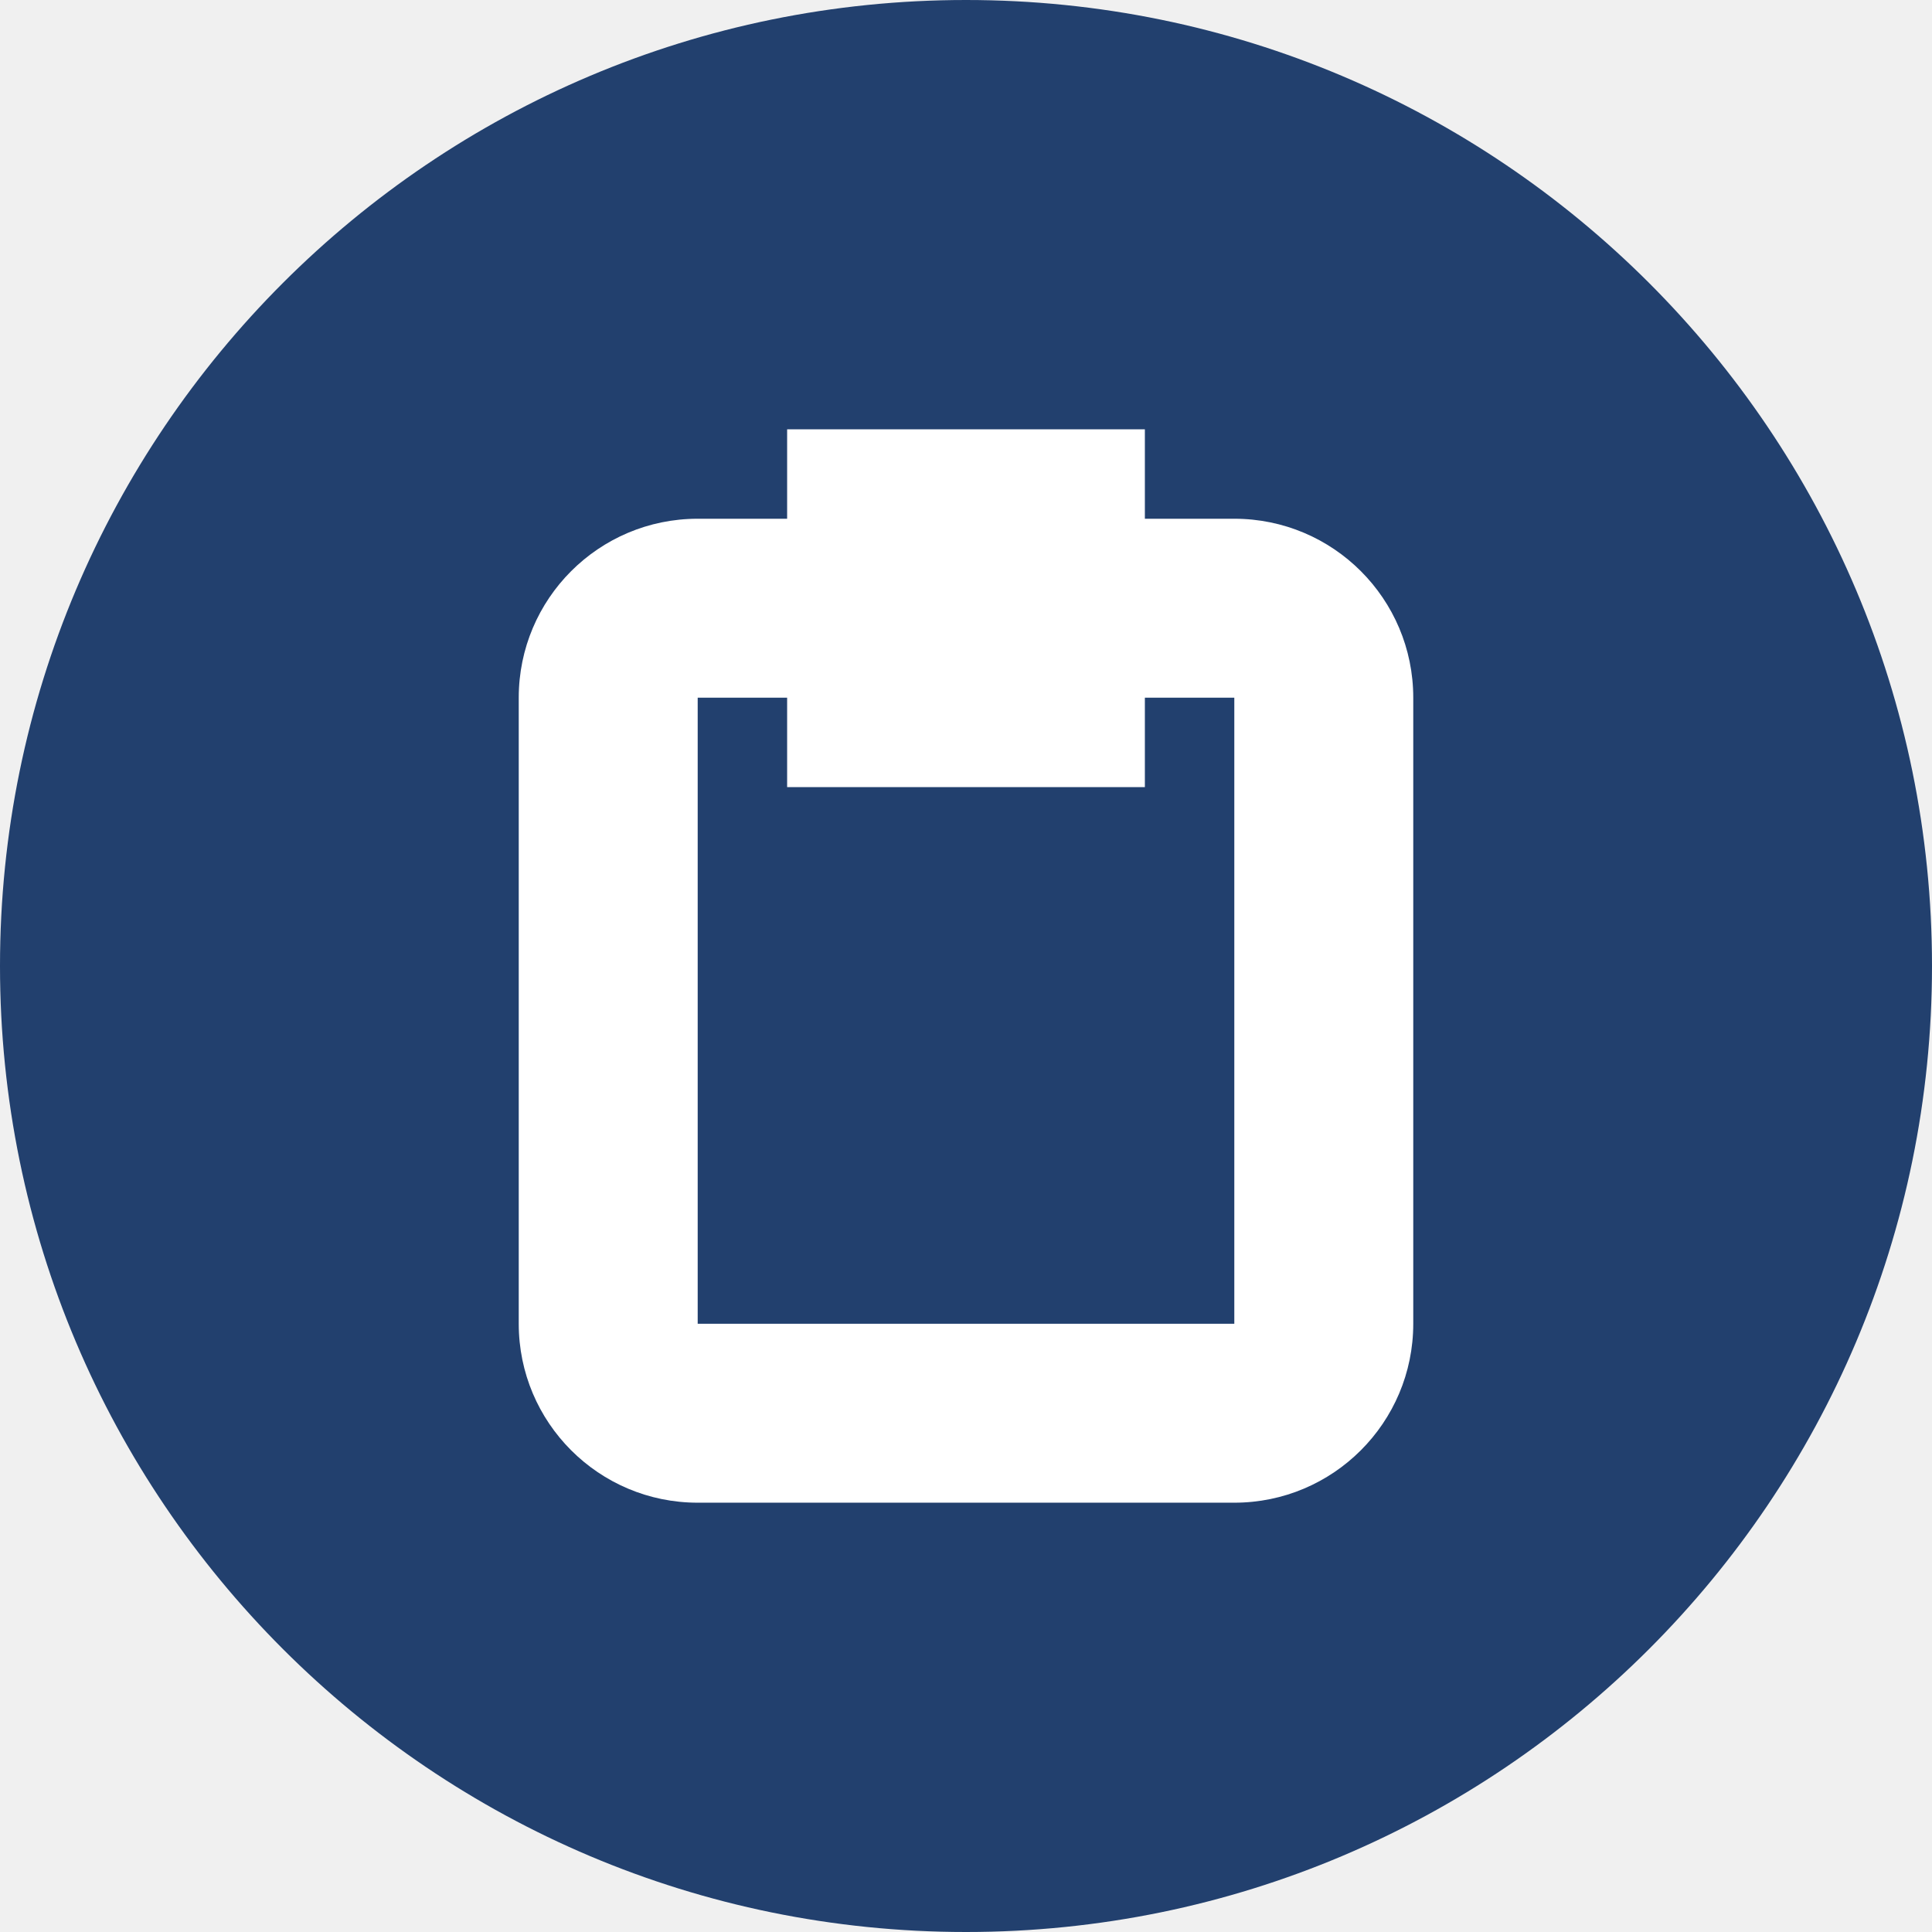
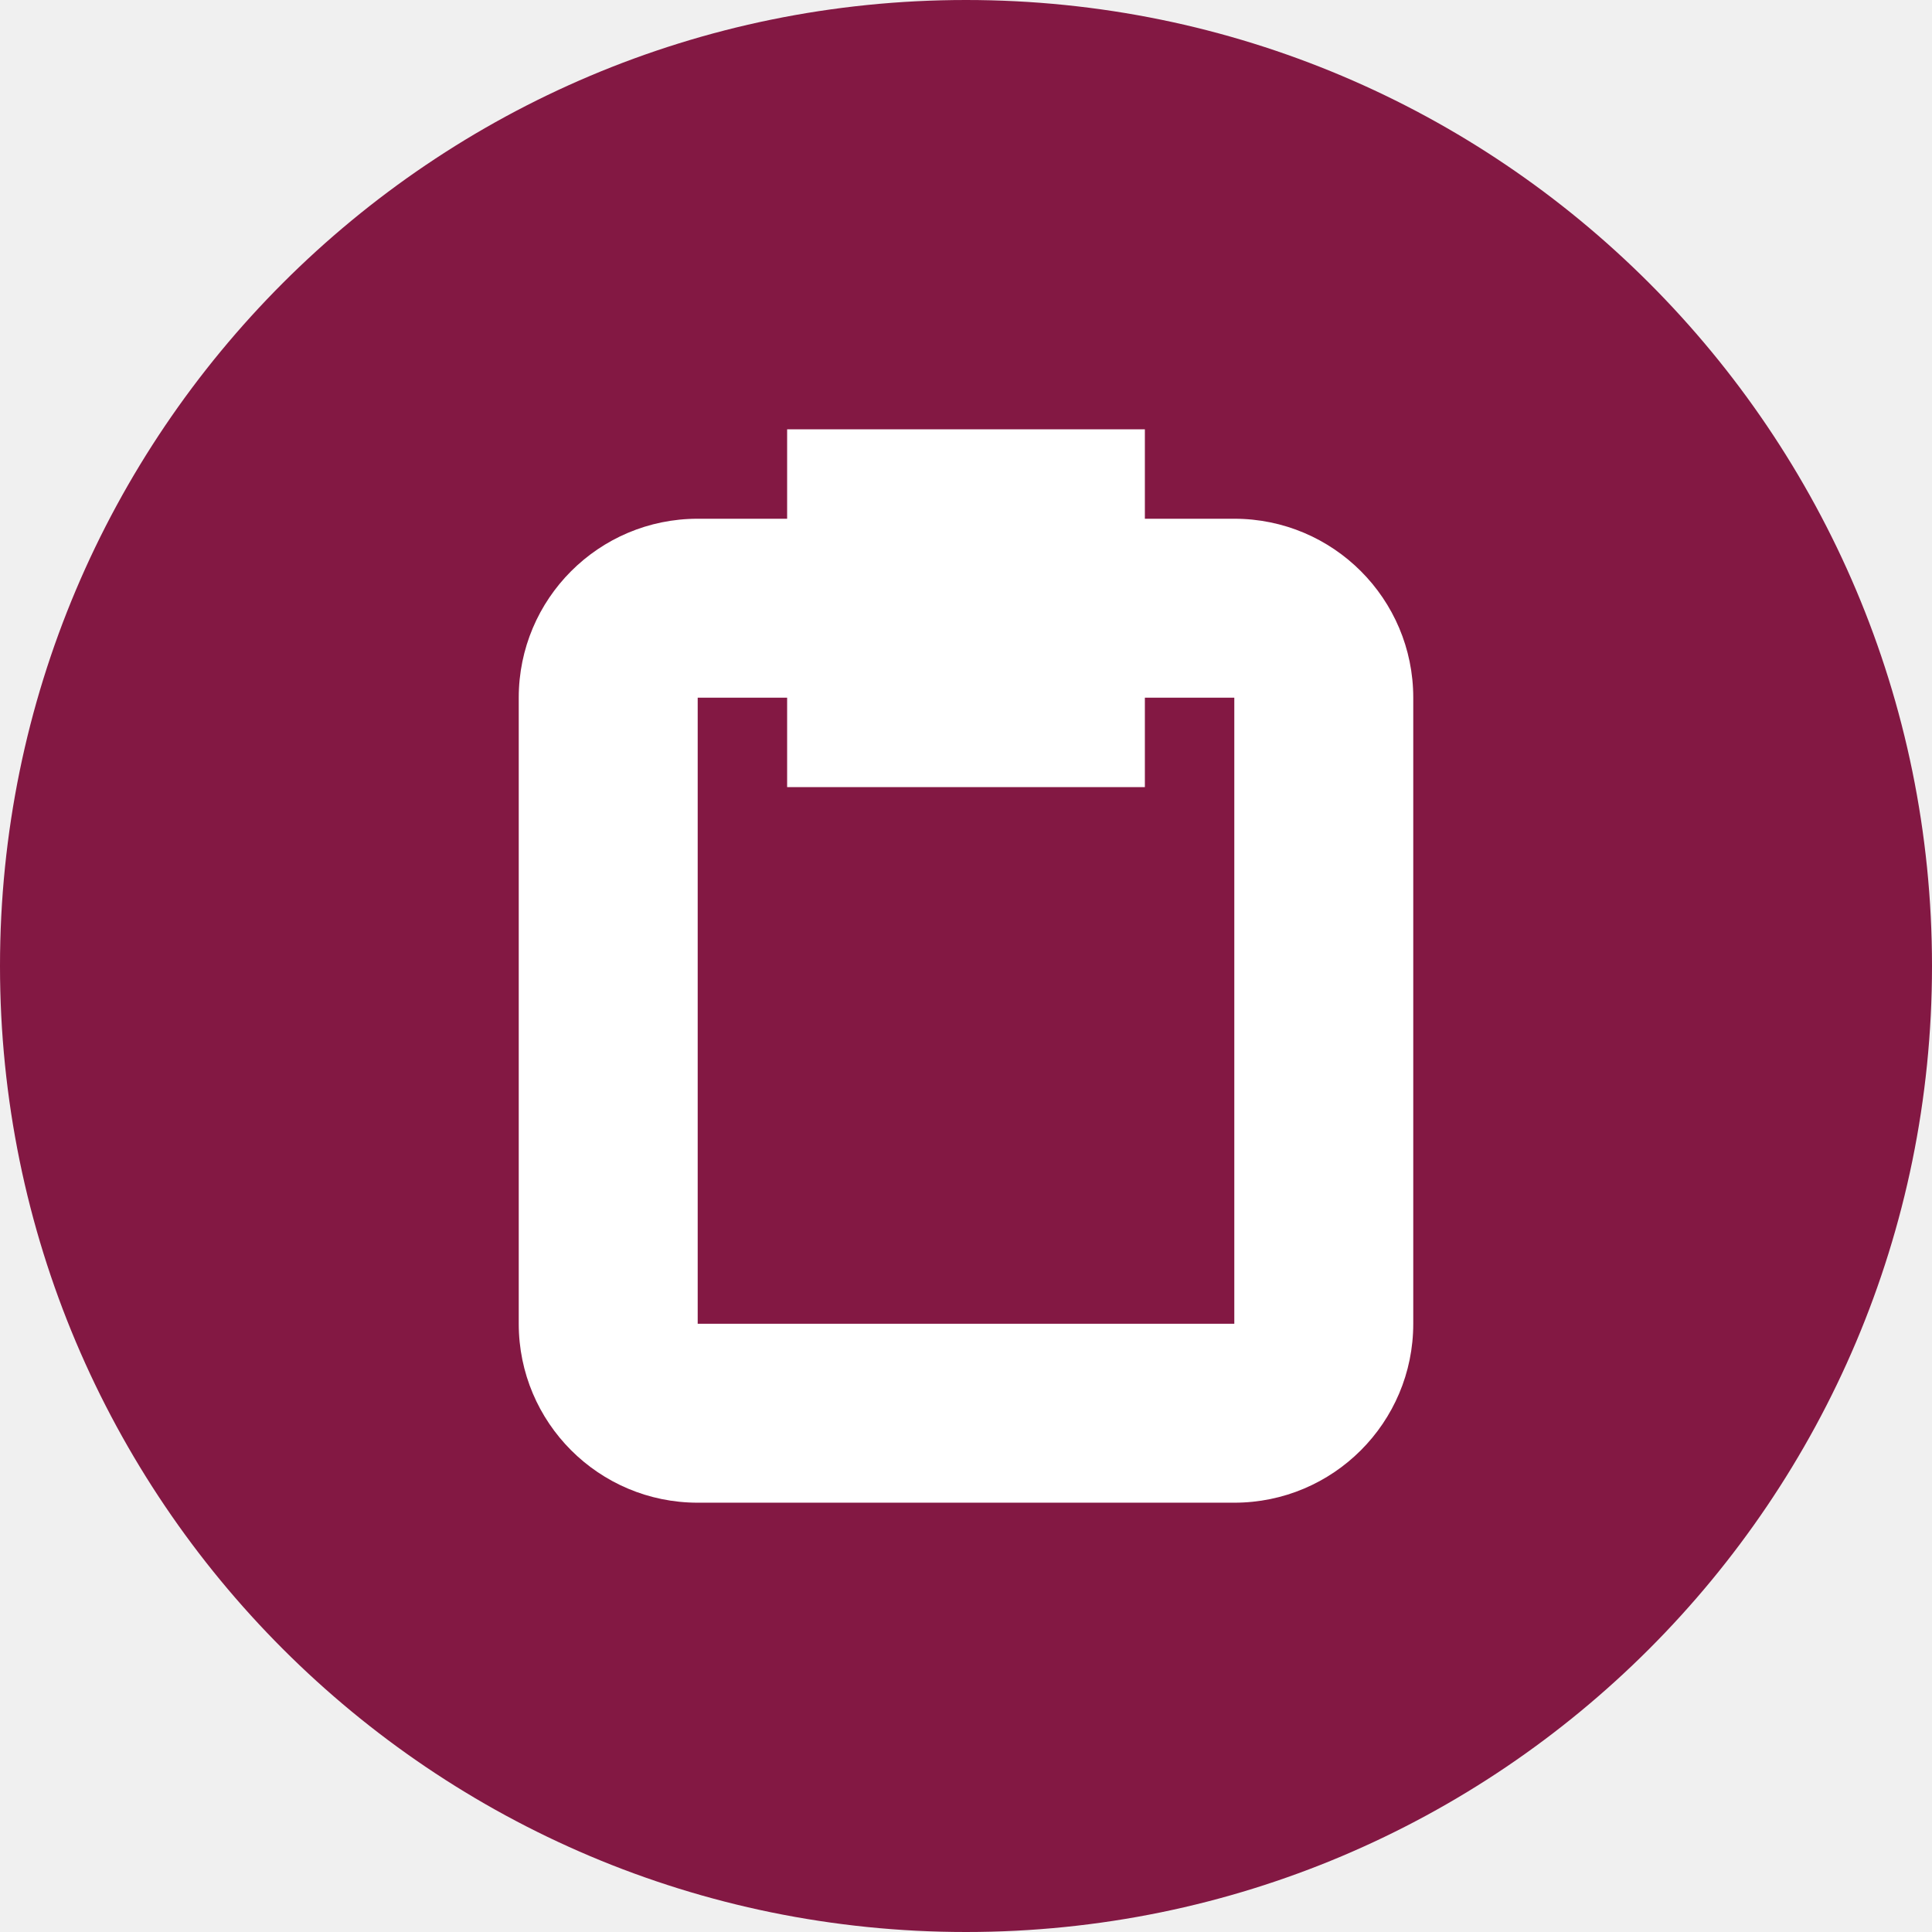
<svg xmlns="http://www.w3.org/2000/svg" width="24" height="24" viewBox="0 0 24 24" fill="none">
-   <circle cx="12" cy="12" r="12" fill="#22406E" />
+   <circle cx="12" cy="12" r="12" fill="#831843" />
  <path fill-rule="evenodd" clip-rule="evenodd" d="M14.222 6.444V5.333H9.778V6.444H8.667C7.439 6.444 6.444 7.439 6.444 8.667V16.444C6.444 17.672 7.439 18.667 8.667 18.667H15.333C16.561 18.667 17.556 17.672 17.556 16.444V8.667C17.556 7.439 16.561 6.444 15.333 6.444H14.222ZM14.222 8.667H15.333V16.444H8.667V8.667H9.778V9.778H14.222V8.667Z" fill="white" />
</svg>
